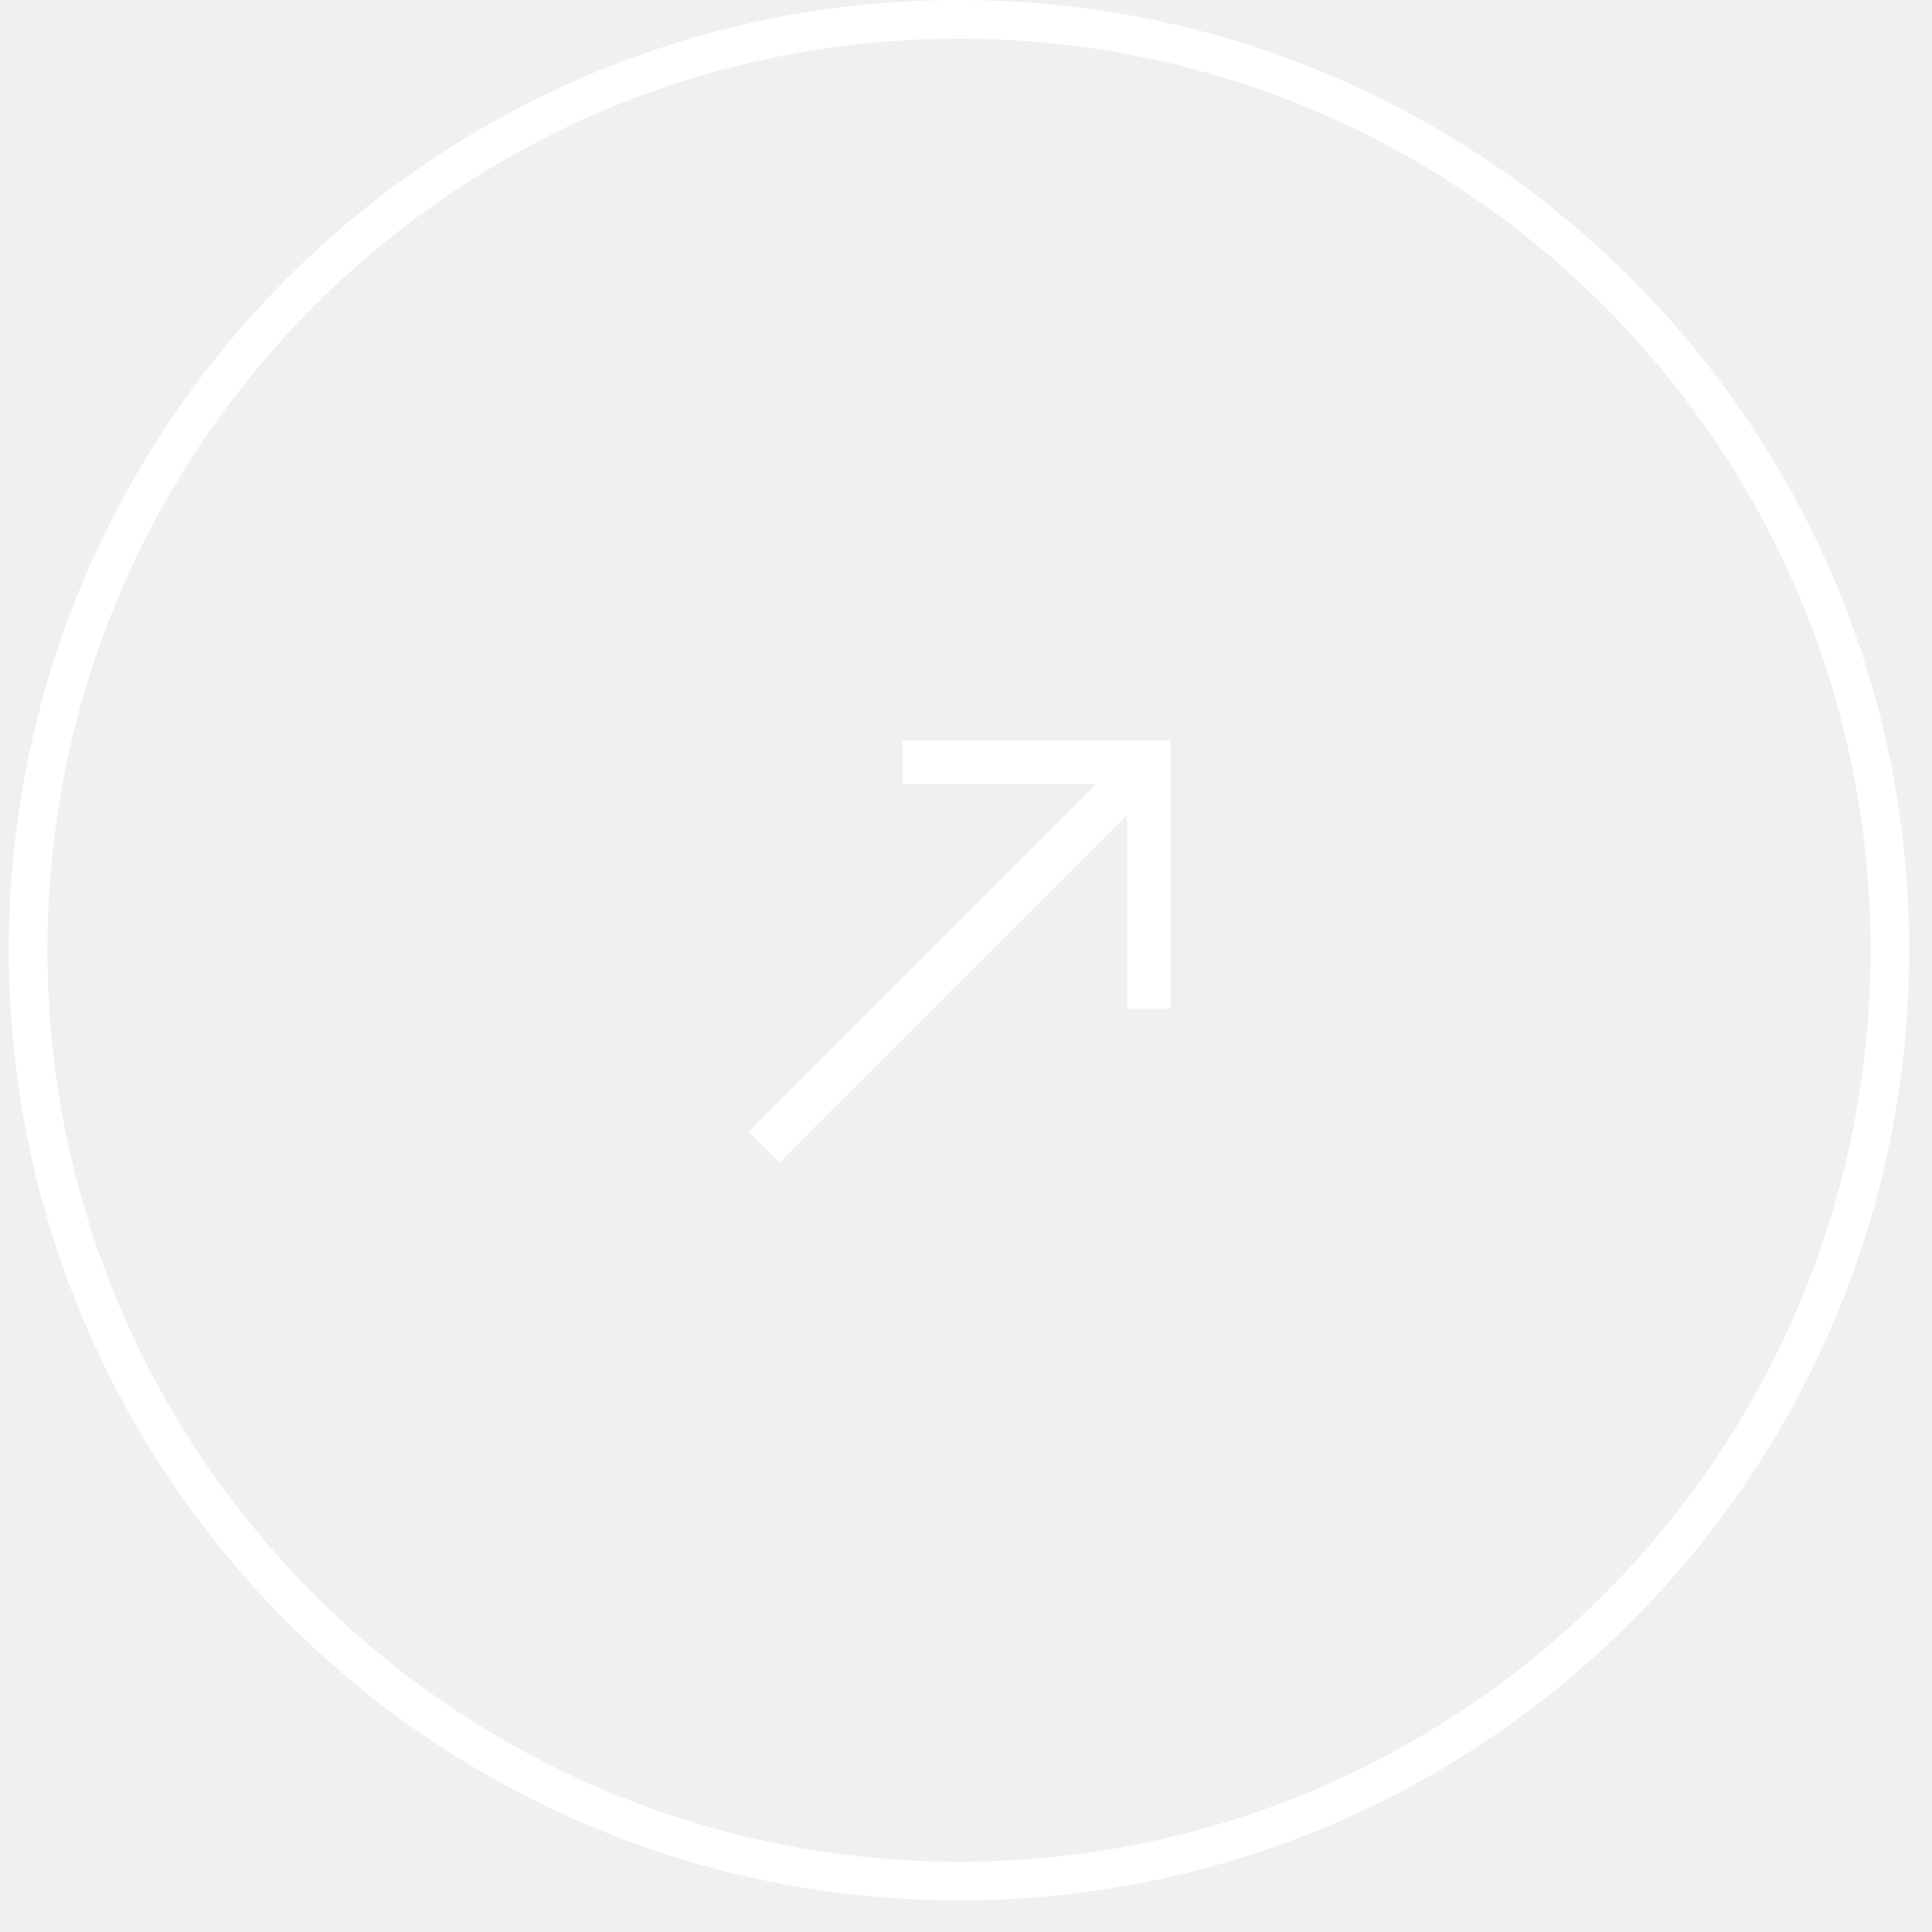
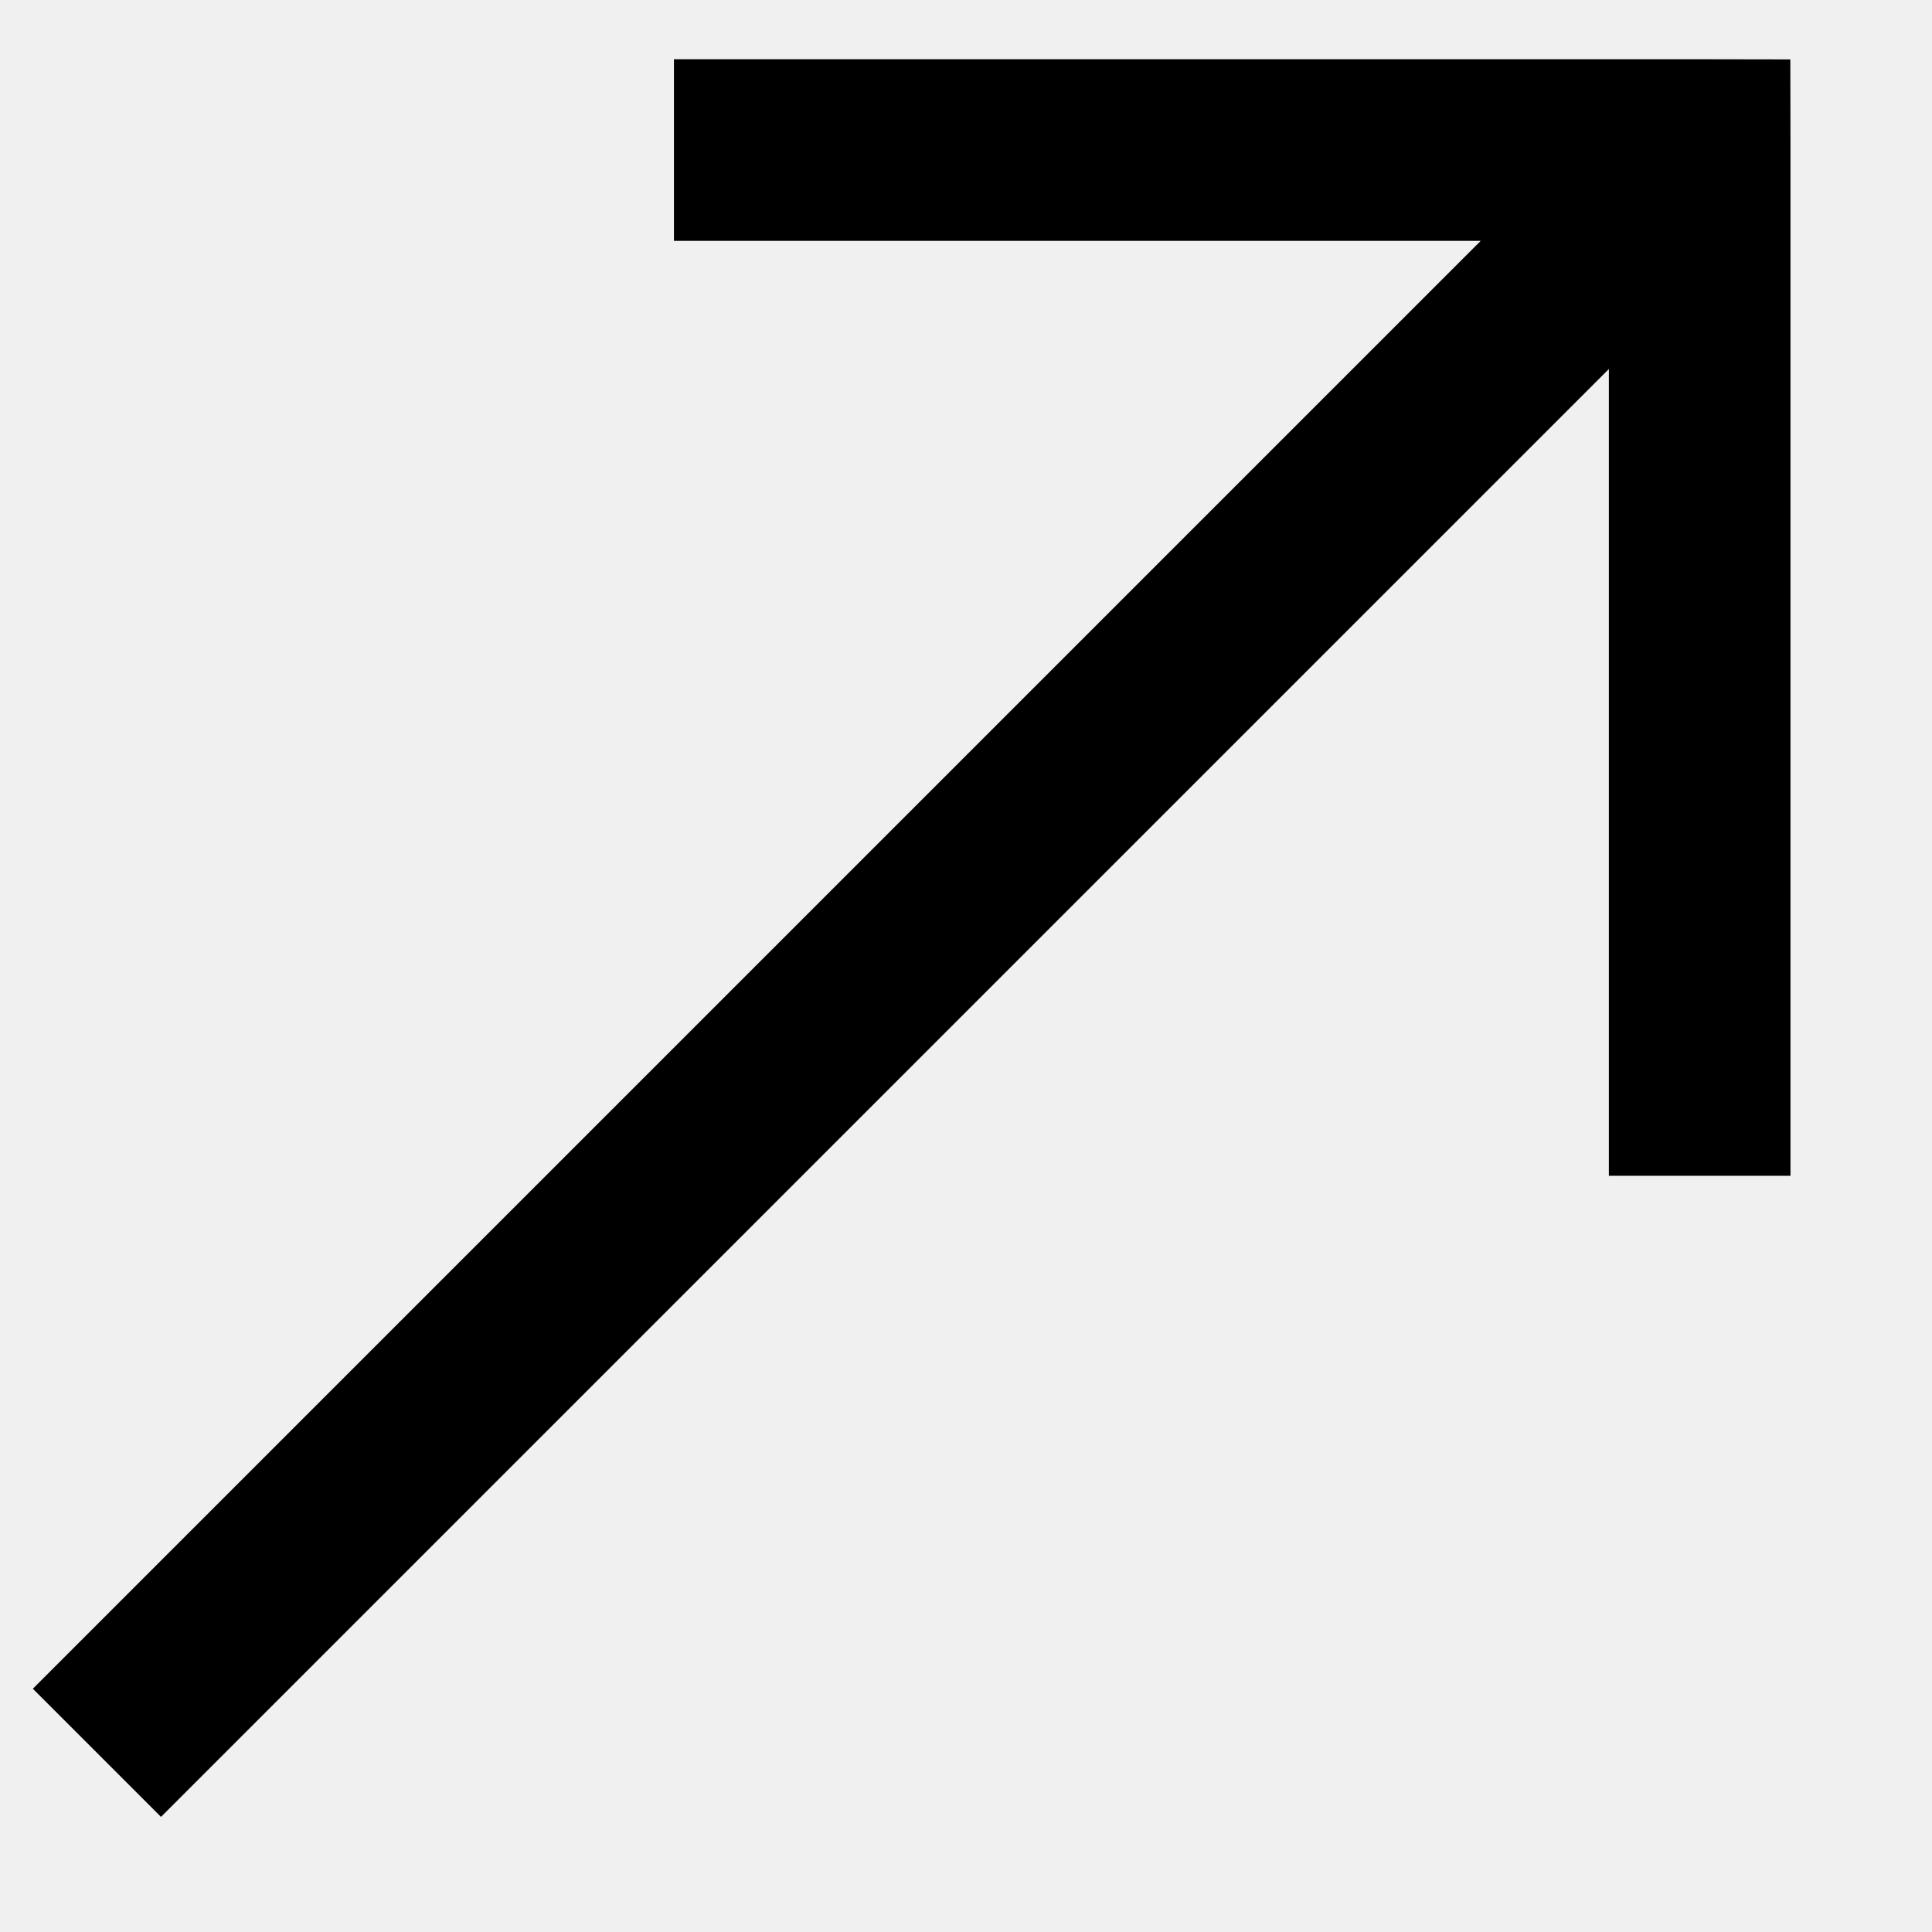
- <svg xmlns="http://www.w3.org/2000/svg" width="50" height="50" viewBox="0 0 50 50" fill="none">
-   <circle cx="24.819" cy="24.591" r="24.091" stroke="white" />
-   <path d="M29.733 19.73L30.297 19.73L30.296 19.167L29.733 19.166L29.733 19.73ZM29.169 19.73L29.169 26.101L30.297 26.101L30.297 19.73L29.169 19.73ZM29.733 19.166L23.361 19.166L23.361 20.294L29.733 20.294L29.733 19.166ZM29.334 19.332L19.379 29.287L20.176 30.083L30.131 20.128L29.334 19.332Z" fill="white" />
+ <svg xmlns="http://www.w3.org/2000/svg" width="12" height="12" viewBox="0 0 12 12">
+   <path d="M10.557 0.932L11.121 0.932L11.12 0.369L10.557 0.368L10.557 0.932ZM9.993 0.932L9.993 7.303L11.121 7.303L11.121 0.932L9.993 0.932ZM10.557 0.368L4.186 0.368L4.186 1.496L10.557 1.496L10.557 0.368ZM10.159 0.534L0.204 10.489L1 11.285L10.955 1.33L10.159 0.534Z" />
</svg>
